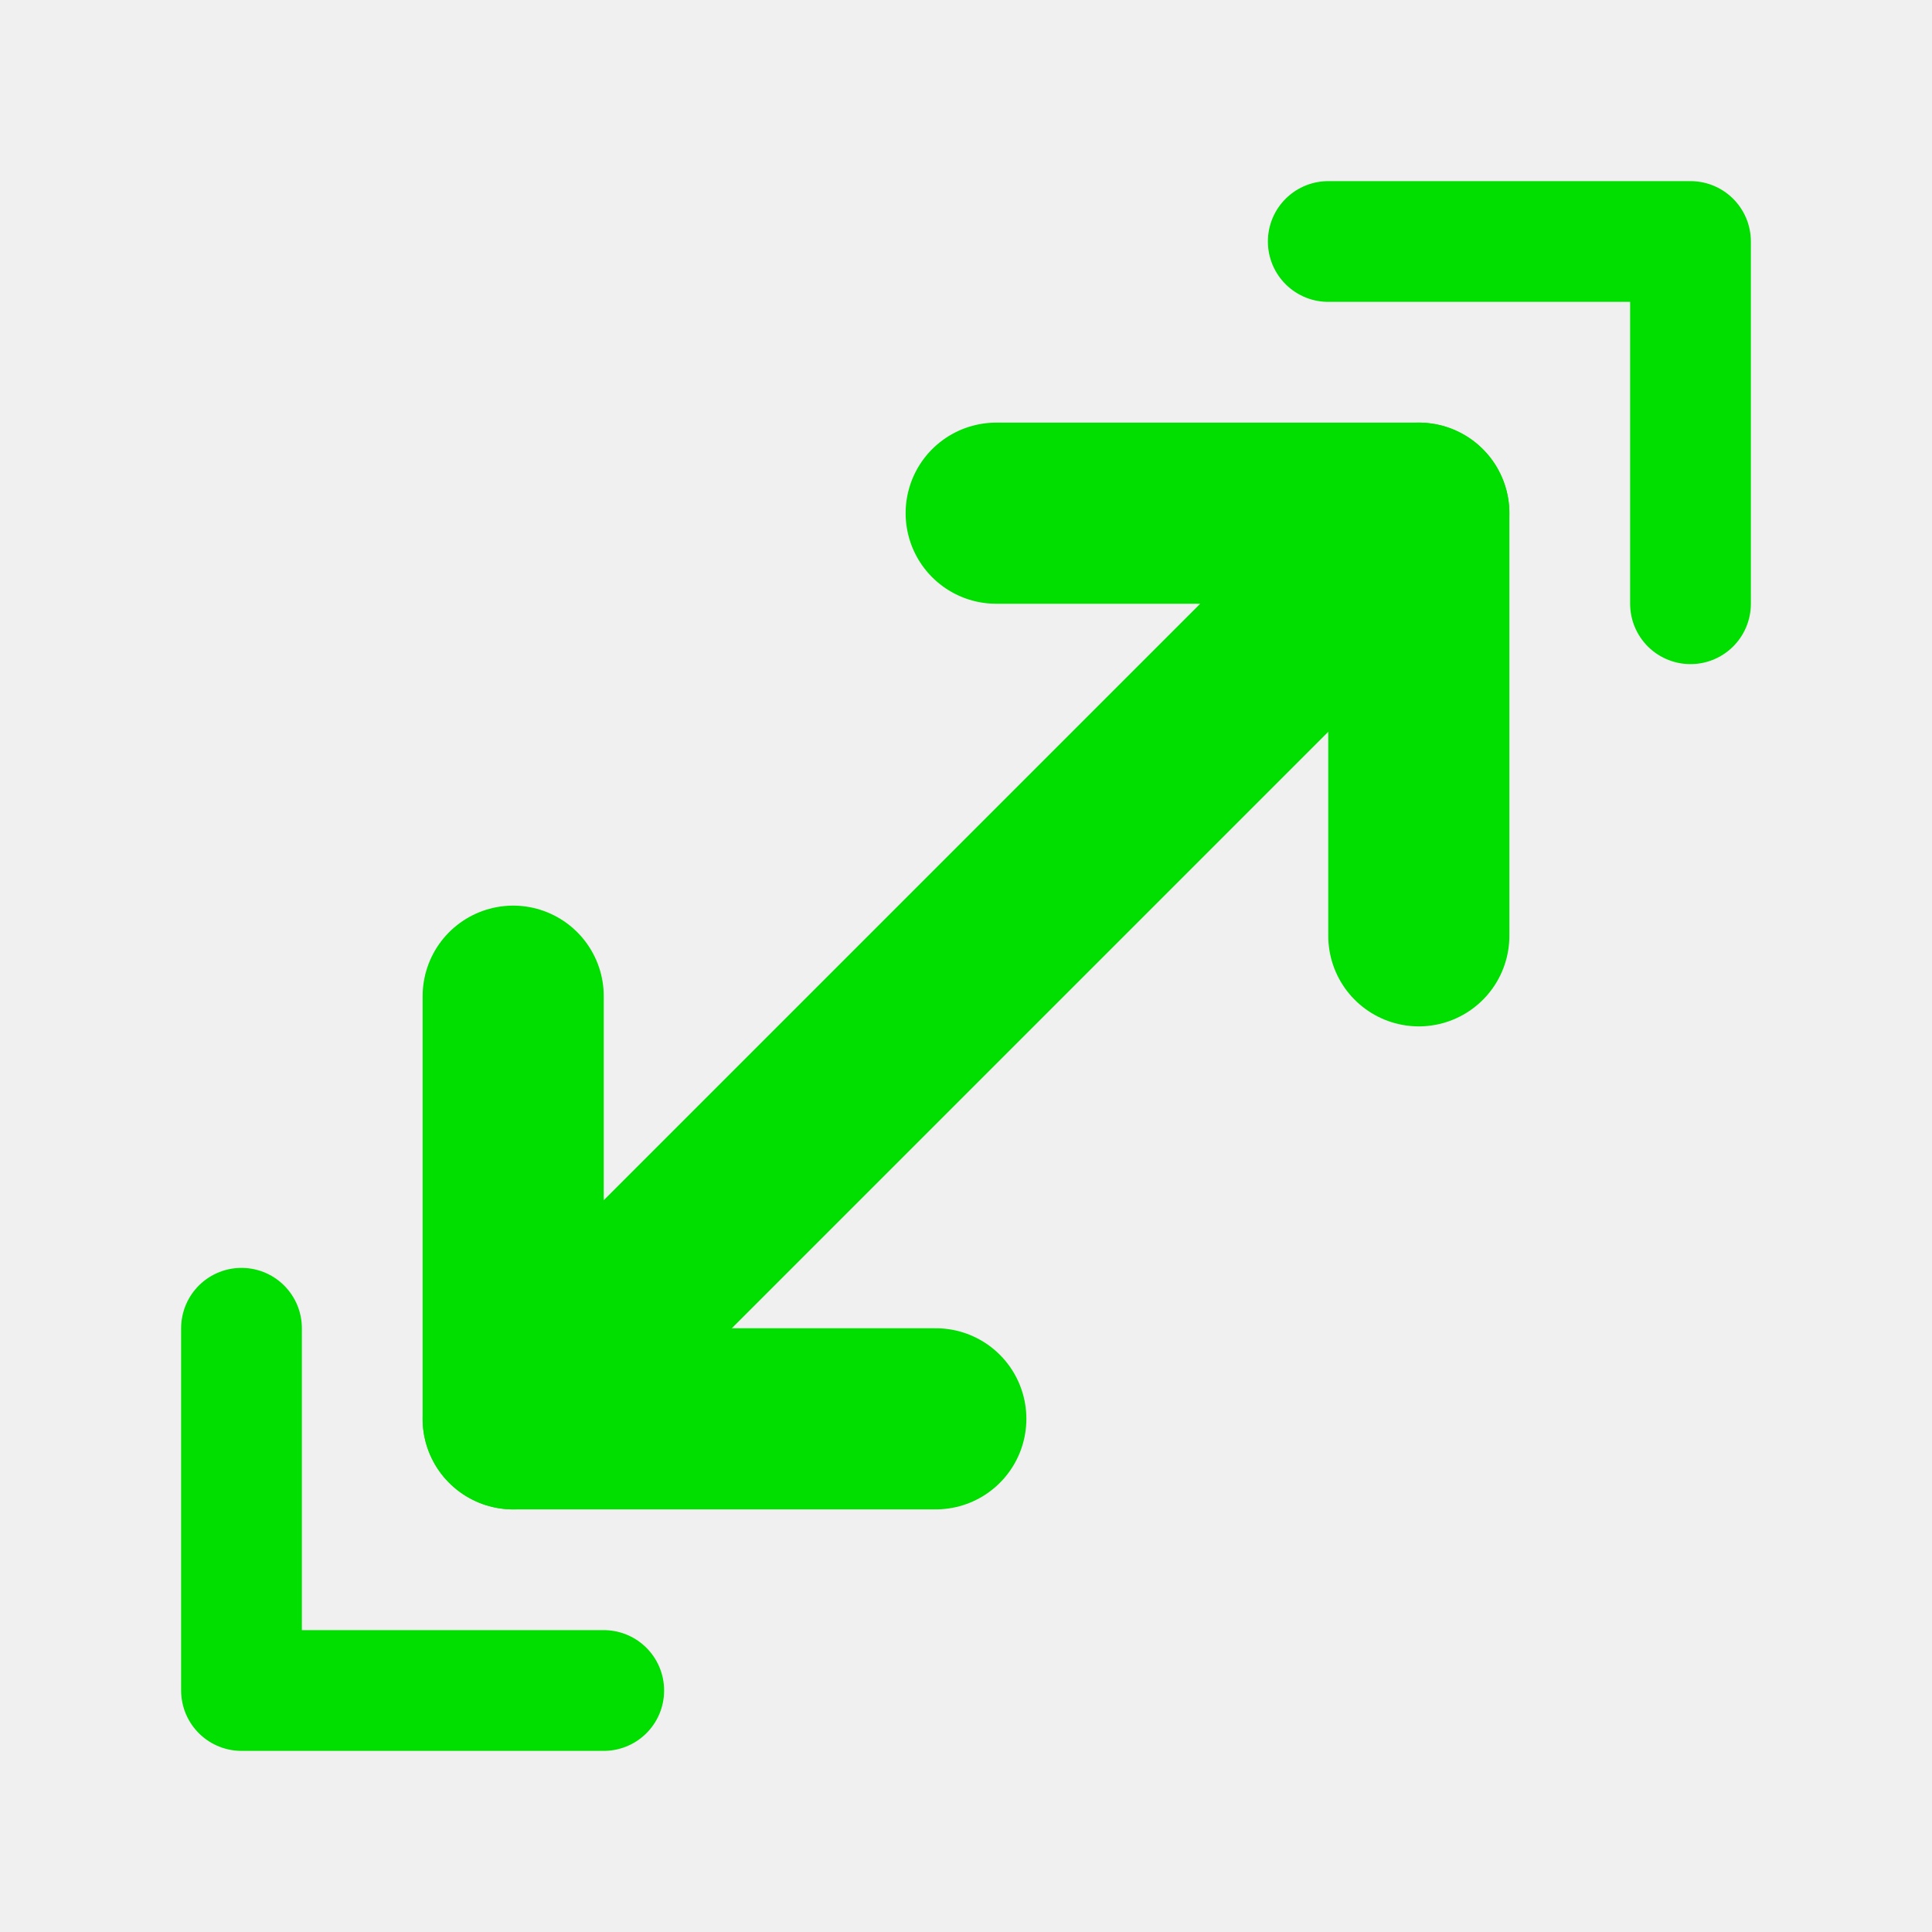
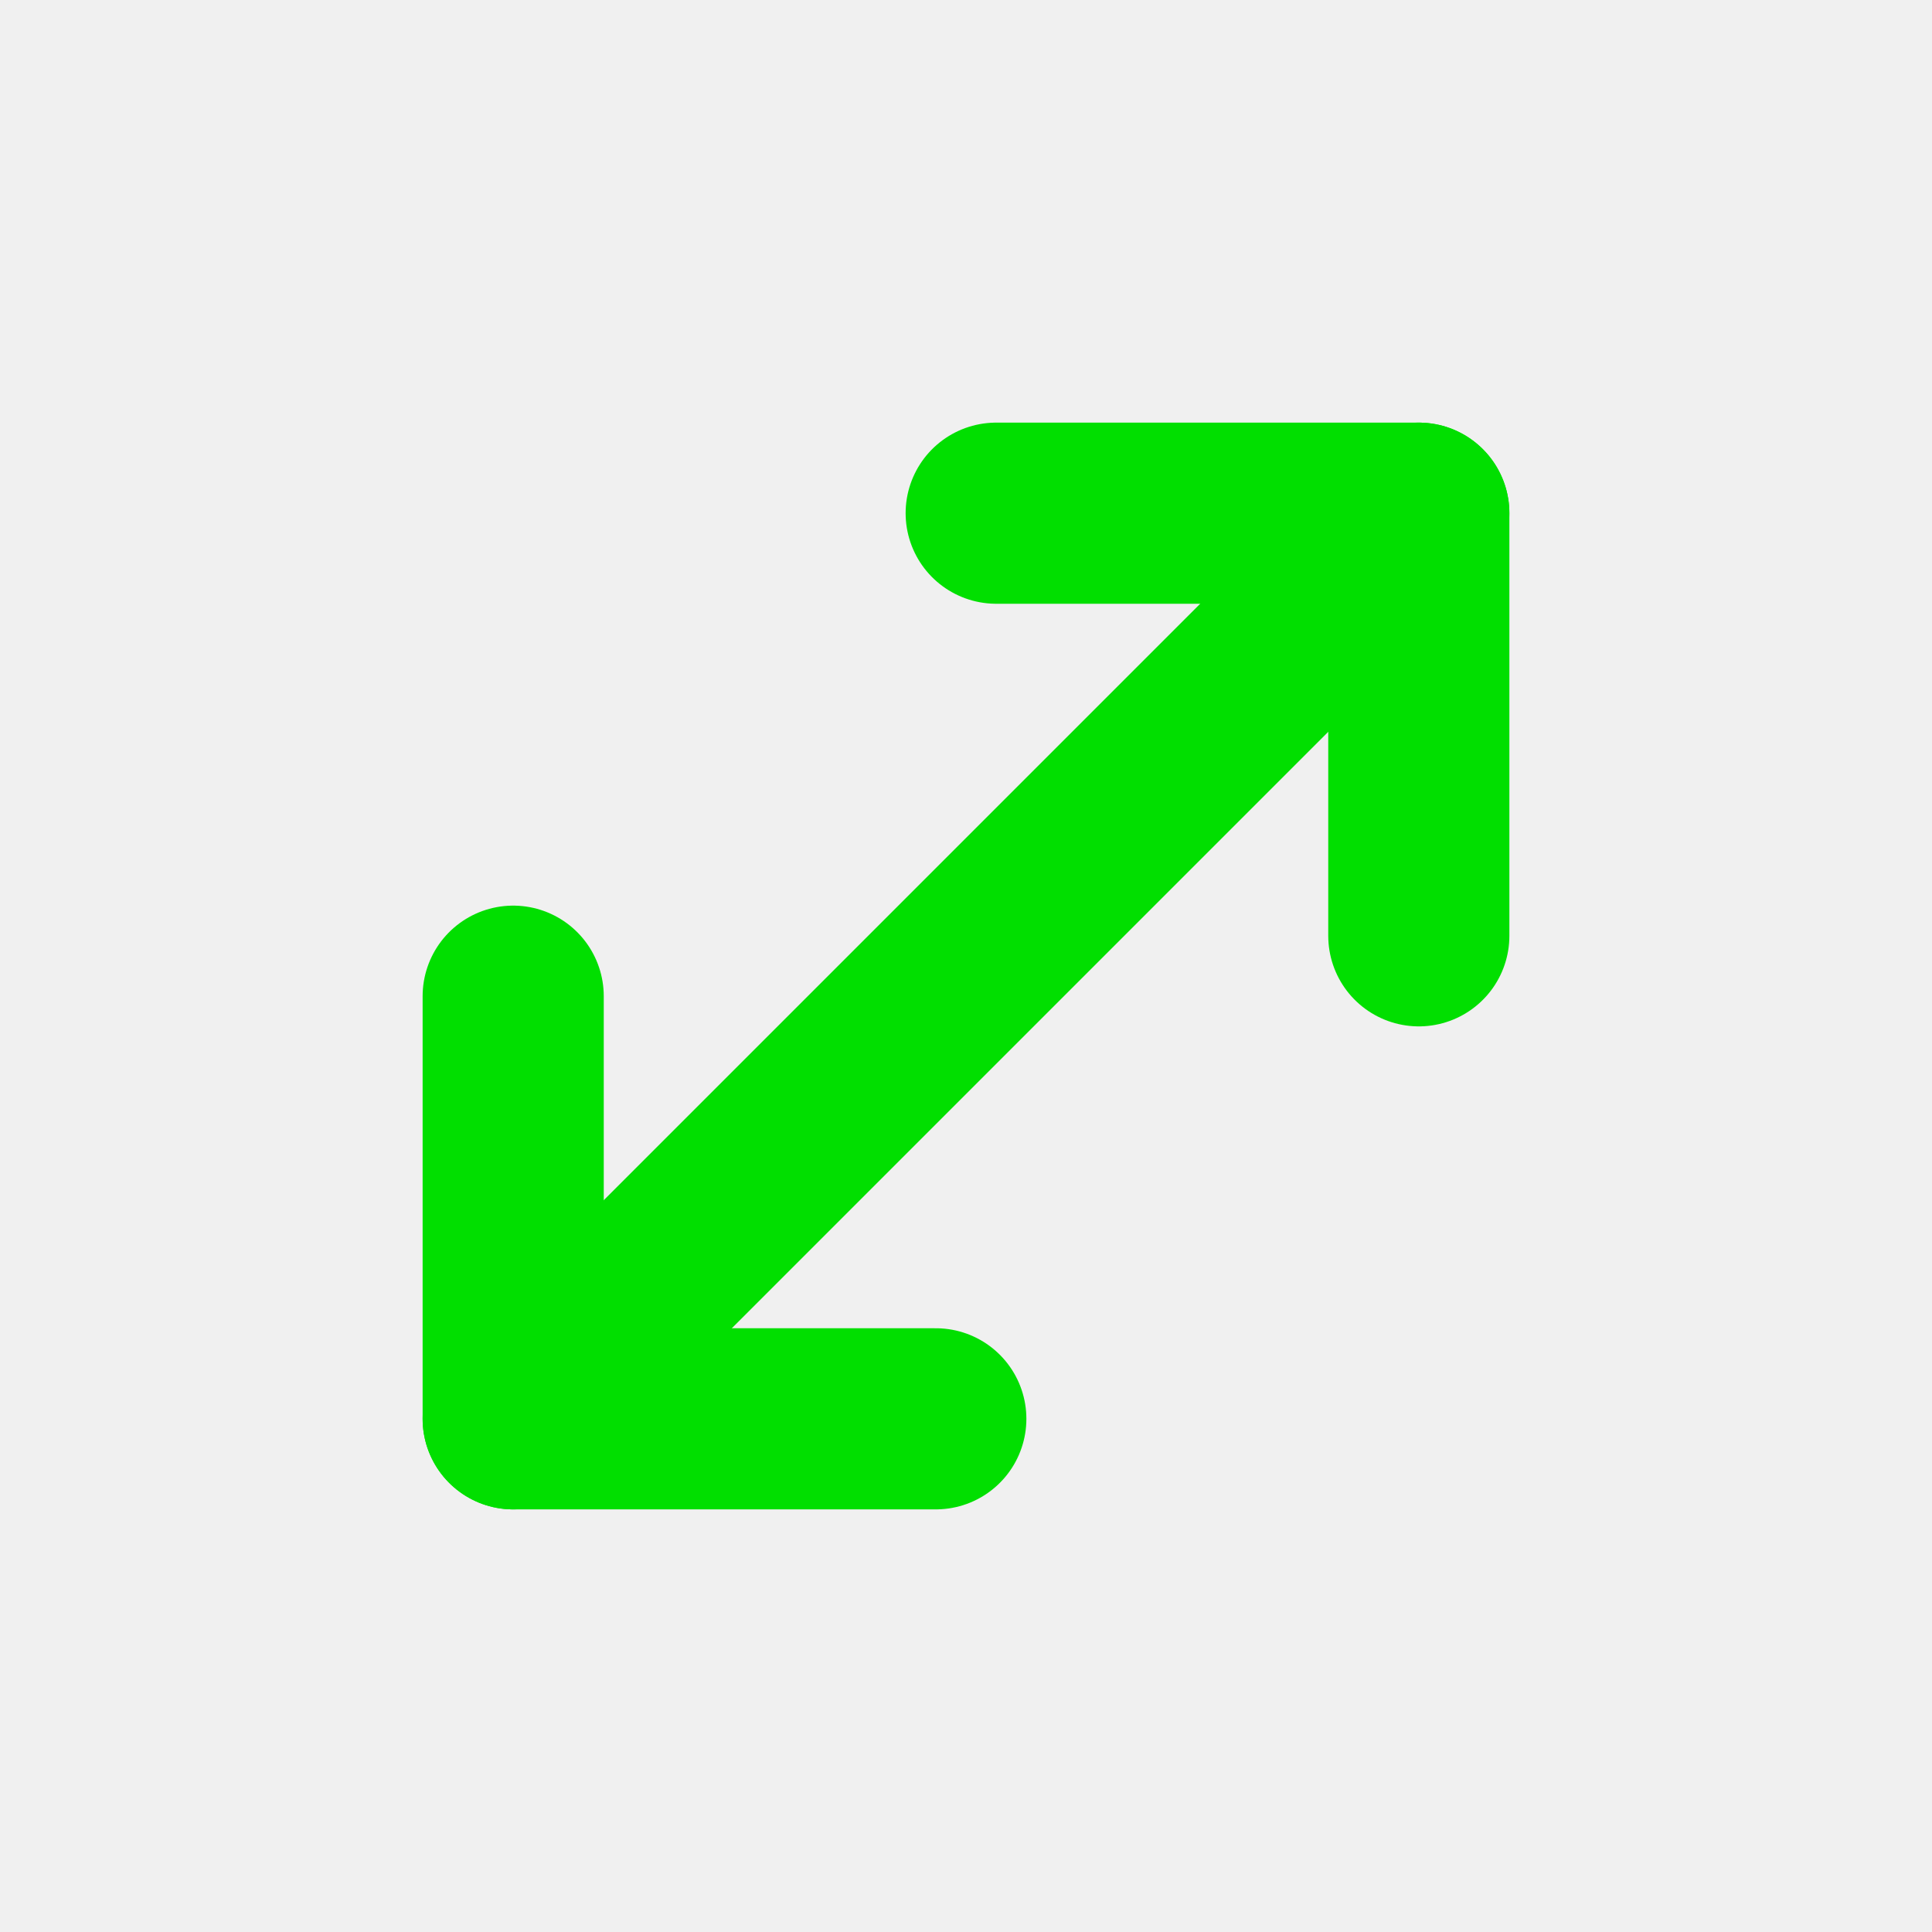
<svg xmlns="http://www.w3.org/2000/svg" viewBox="0 0 32 32" width="32" height="32" fill="none" version="1.1" id="svg5">
  <defs id="defs5" />
-   <path d="M 22 4 H 28 V 10" stroke="#FFFFFF" stroke-width="2" stroke-linecap="round" stroke-linejoin="round" id="path1" style="stroke:#01df00;stroke-opacity:1" />
-   <path d="M 10 28 H 4 V 22" stroke="#FFFFFF" stroke-width="2" stroke-linecap="round" stroke-linejoin="round" id="path2" style="stroke:#01df00;stroke-opacity:1" />
  <path d="M 8.5 23.5 L 23.5 8.5" stroke="#FFFFFF" stroke-width="3" stroke-linecap="round" id="path3" style="stroke:#01df00;stroke-opacity:1" />
  <path d="M 16.5 8.5 H 23.5 V 15.5" stroke="#FFFFFF" stroke-width="3" stroke-linecap="round" stroke-linejoin="round" id="path4" style="stroke:#01df00;stroke-opacity:1" />
  <path d="M 15.5 23.5 H 8.5 V 16.5" stroke="#FFFFFF" stroke-width="3" stroke-linecap="round" stroke-linejoin="round" id="path5" style="stroke:#01df00;stroke-opacity:1" />
</svg>
